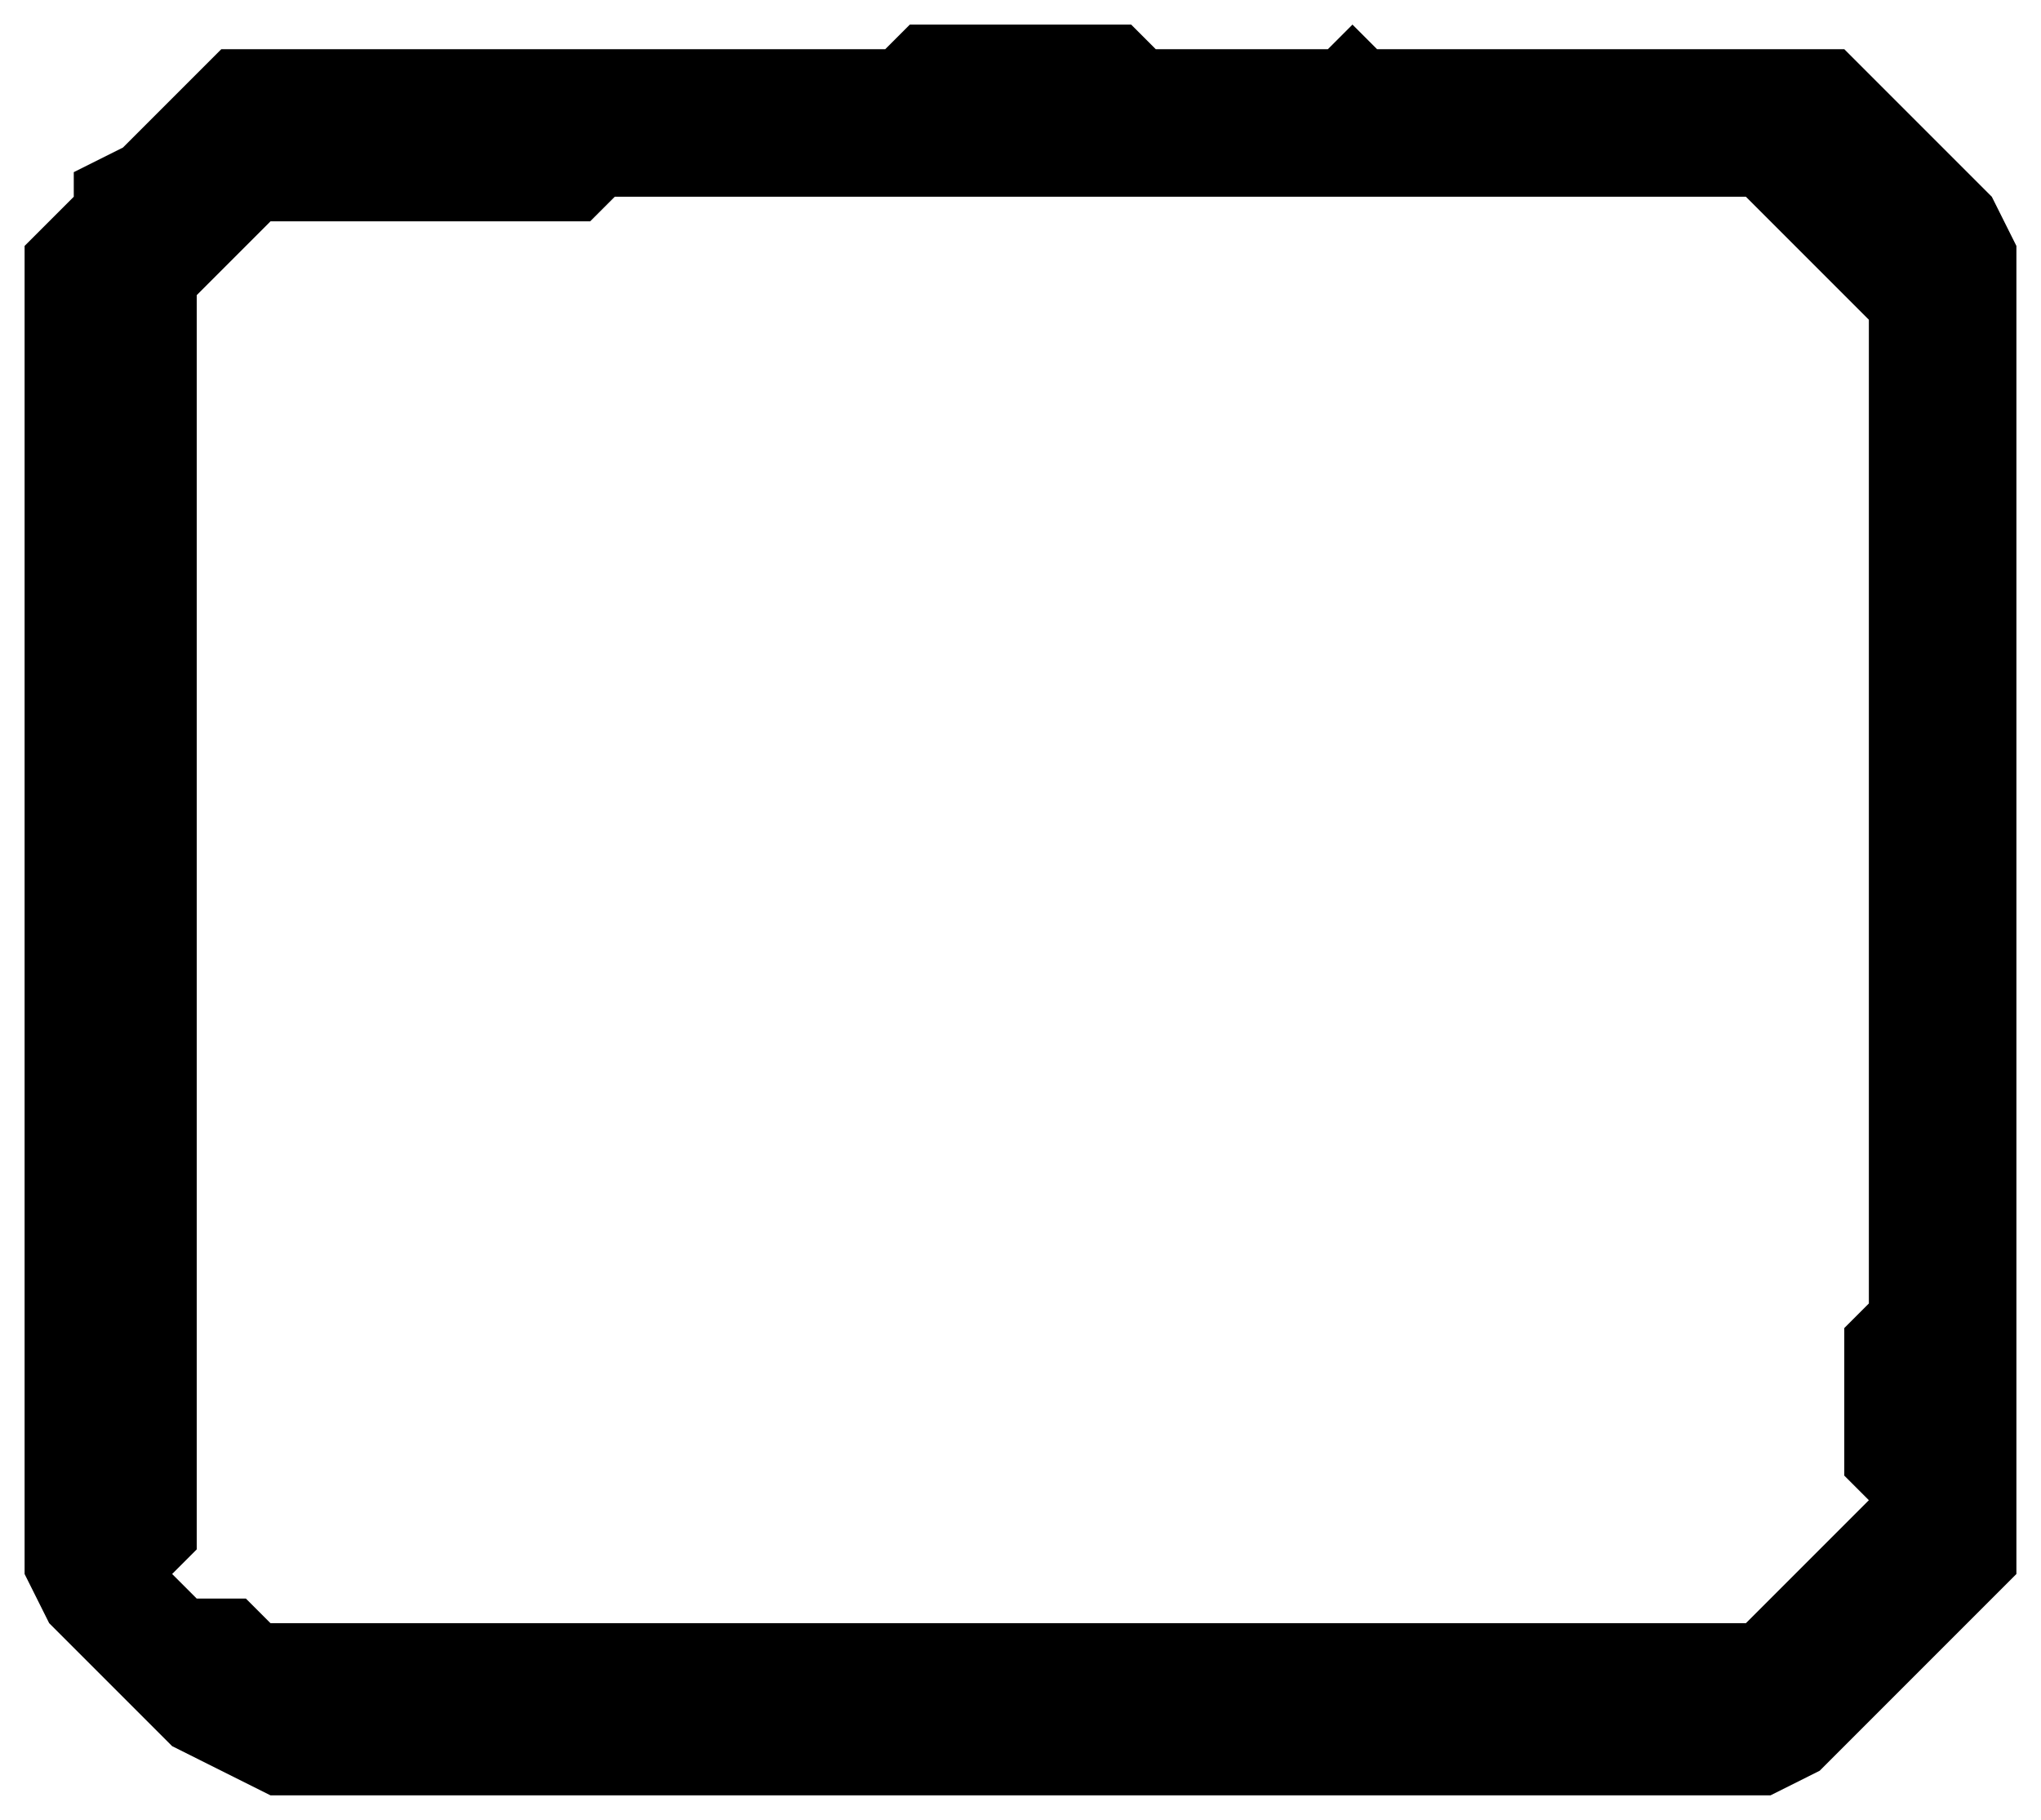
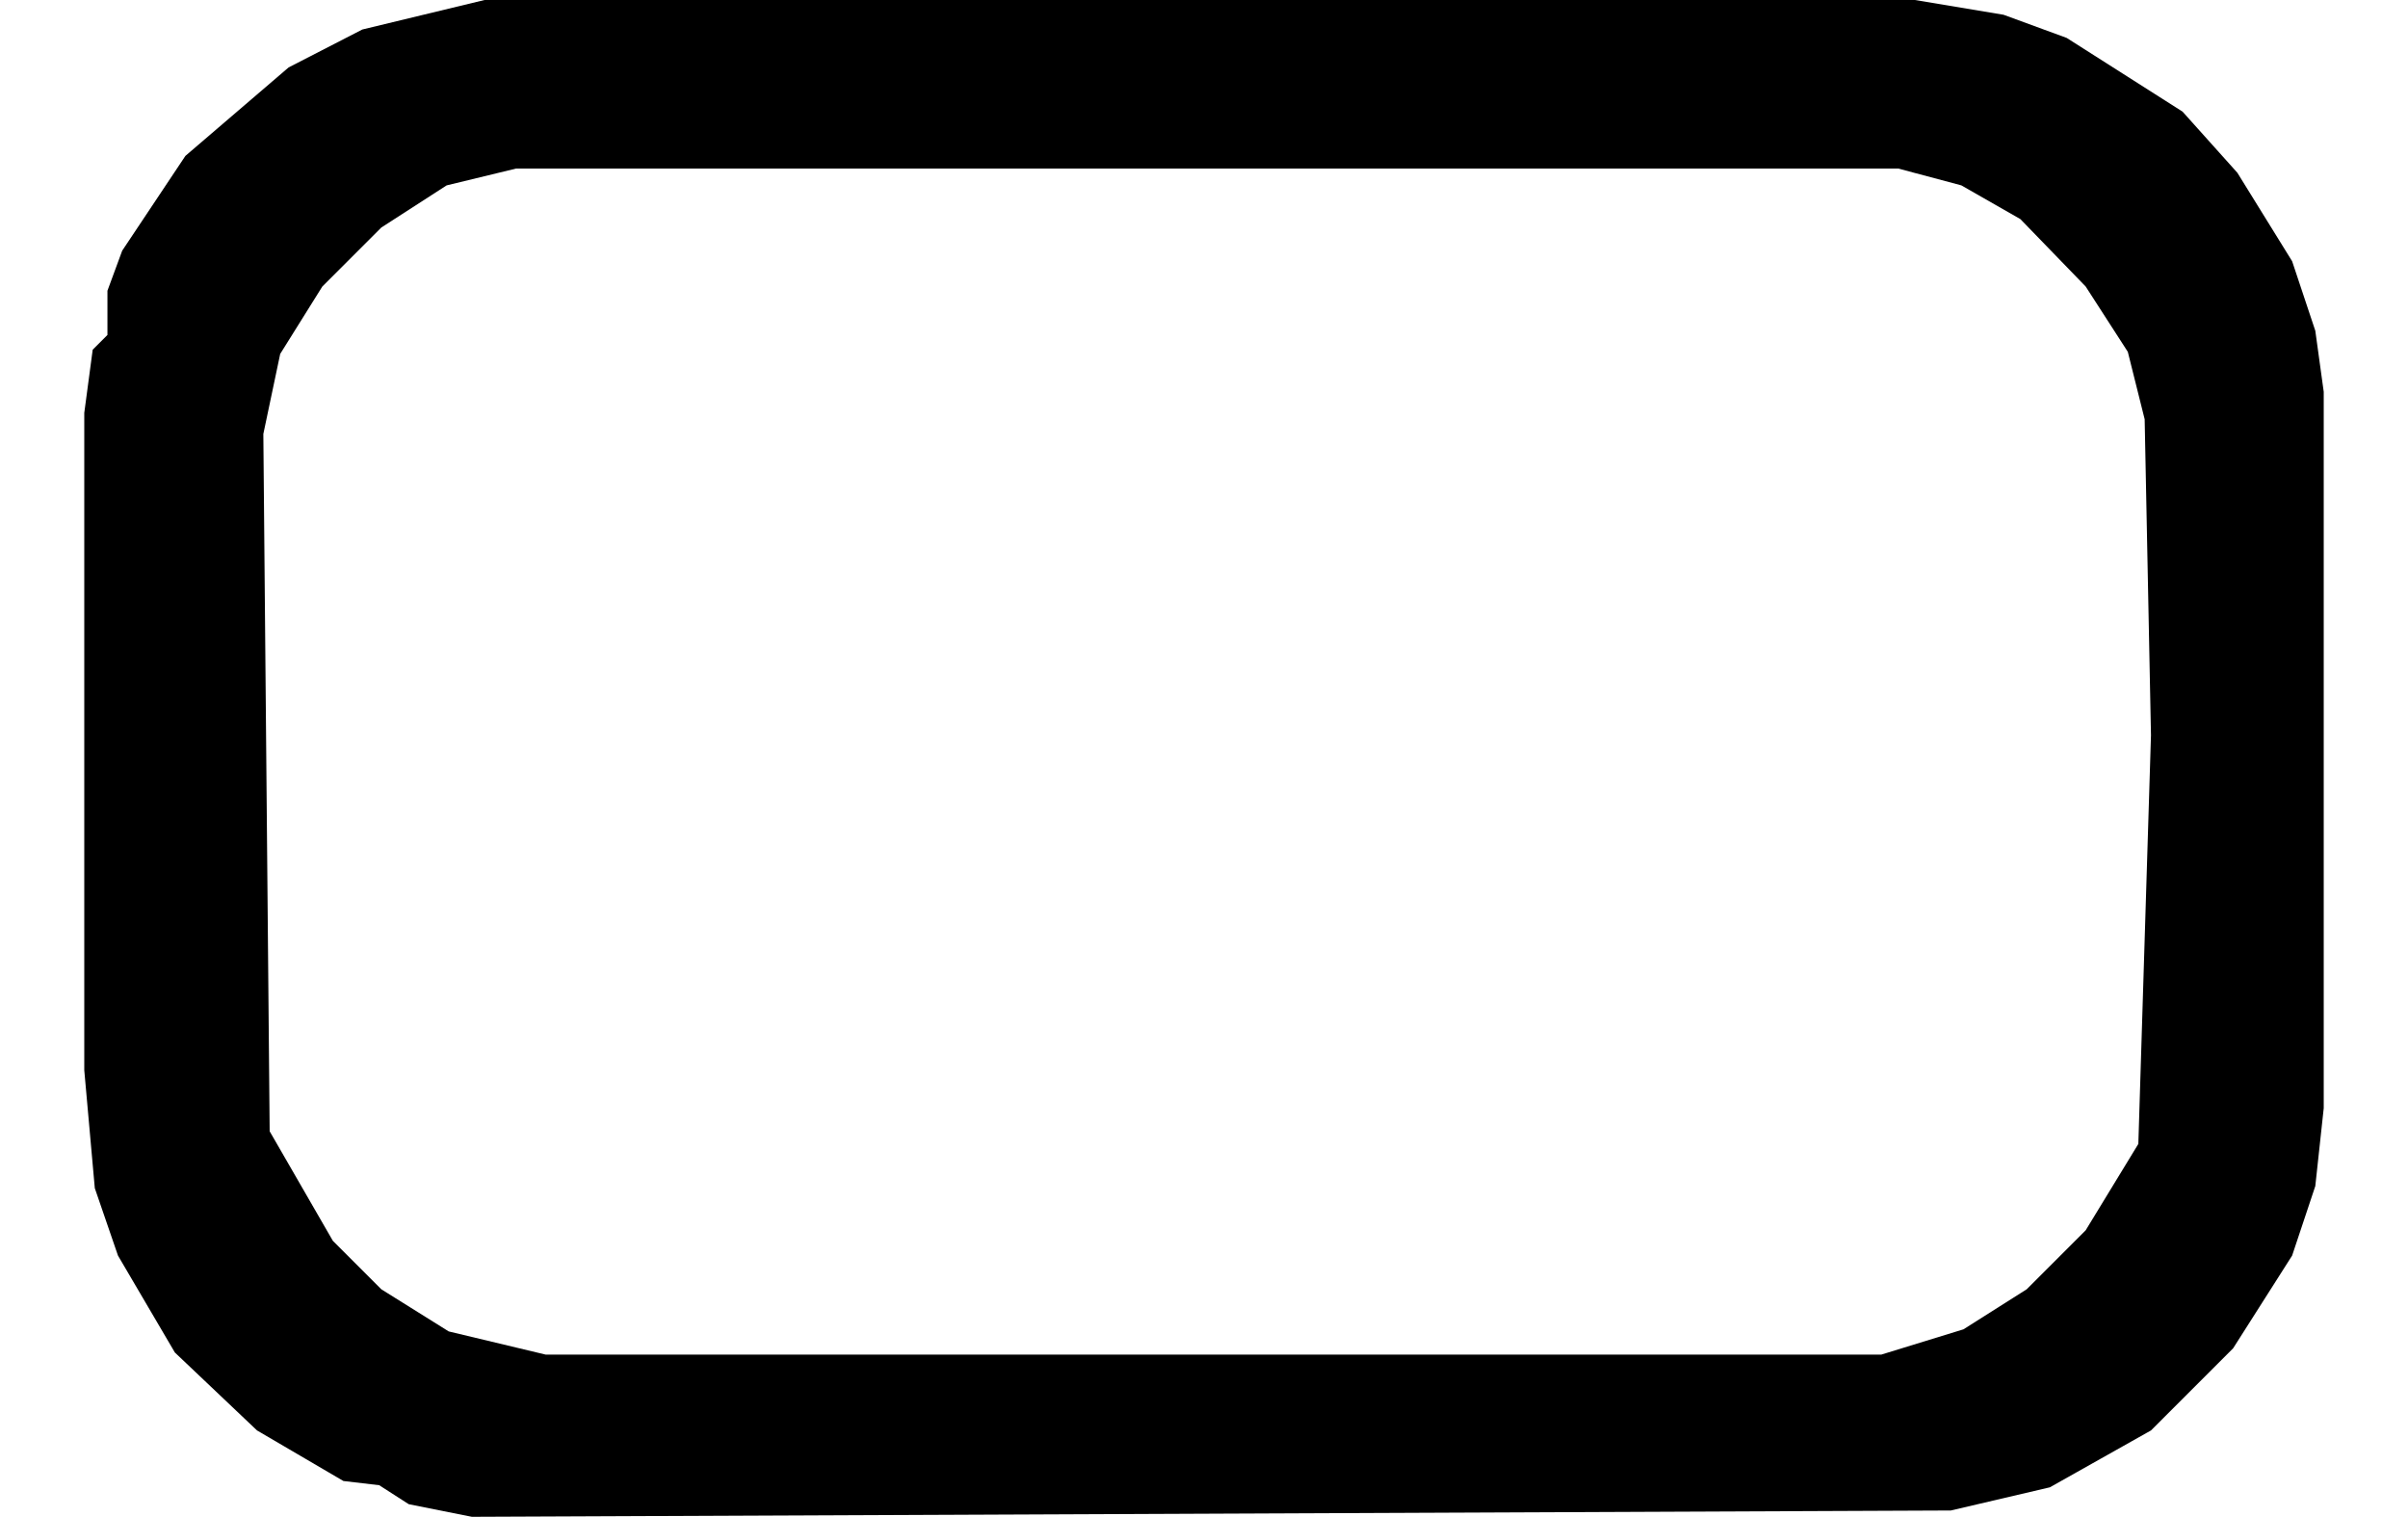
- <svg xmlns="http://www.w3.org/2000/svg" viewBox="0 0 83 74">
-   <path fill="black" fill-rule="evenodd" d="M 3,7 L 3,8 L 1,10 L 1,64 L 2,66 L 7,71 L 11,73 L 72,73 L 74,72 L 82,64 L 82,10 L 81,8 L 75,2 L 56,2 L 55,1 L 54,2 L 47,2 L 46,1 L 37,1 L 36,2 L 9,2 L 5,6 Z M 8,12 L 11,9 L 24,9 L 25,8 L 71,8 L 76,13 L 76,53 L 75,54 L 75,60 L 76,61 L 71,66 L 11,66 L 10,65 L 8,65 L 7,64 L 8,63 Z" />
+ <svg xmlns="http://www.w3.org/2000/svg" viewBox="0 0 1143 720">
+   <path fill="black" fill-rule="evenodd" d="M 51,159 L 51,138 L 58,119 L 88,74 L 137,32 L 172,14 L 230,0 L 909,0 L 951,7 L 981,18 L 1036,53 L 1062,82 L 1088,124 L 1099,157 L 1103,186 L 1103,526 L 1099,563 L 1088,596 L 1060,640 L 1021,679 L 973,706 L 926,717 L 224,720 L 194,714 L 180,705 L 163,703 L 122,679 L 83,642 L 56,596 L 45,564 L 40,508 L 40,196 L 44,166 Z M 133,168 L 125,206 L 128,537 L 158,589 L 181,612 L 213,632 L 259,643 L 893,643 L 932,631 L 962,612 L 990,584 L 1015,543 L 1021,349 L 1018,199 L 1010,167 L 990,136 L 959,104 L 931,88 L 901,80 L 245,80 L 212,88 L 181,108 L 153,136 Z" />
</svg>
